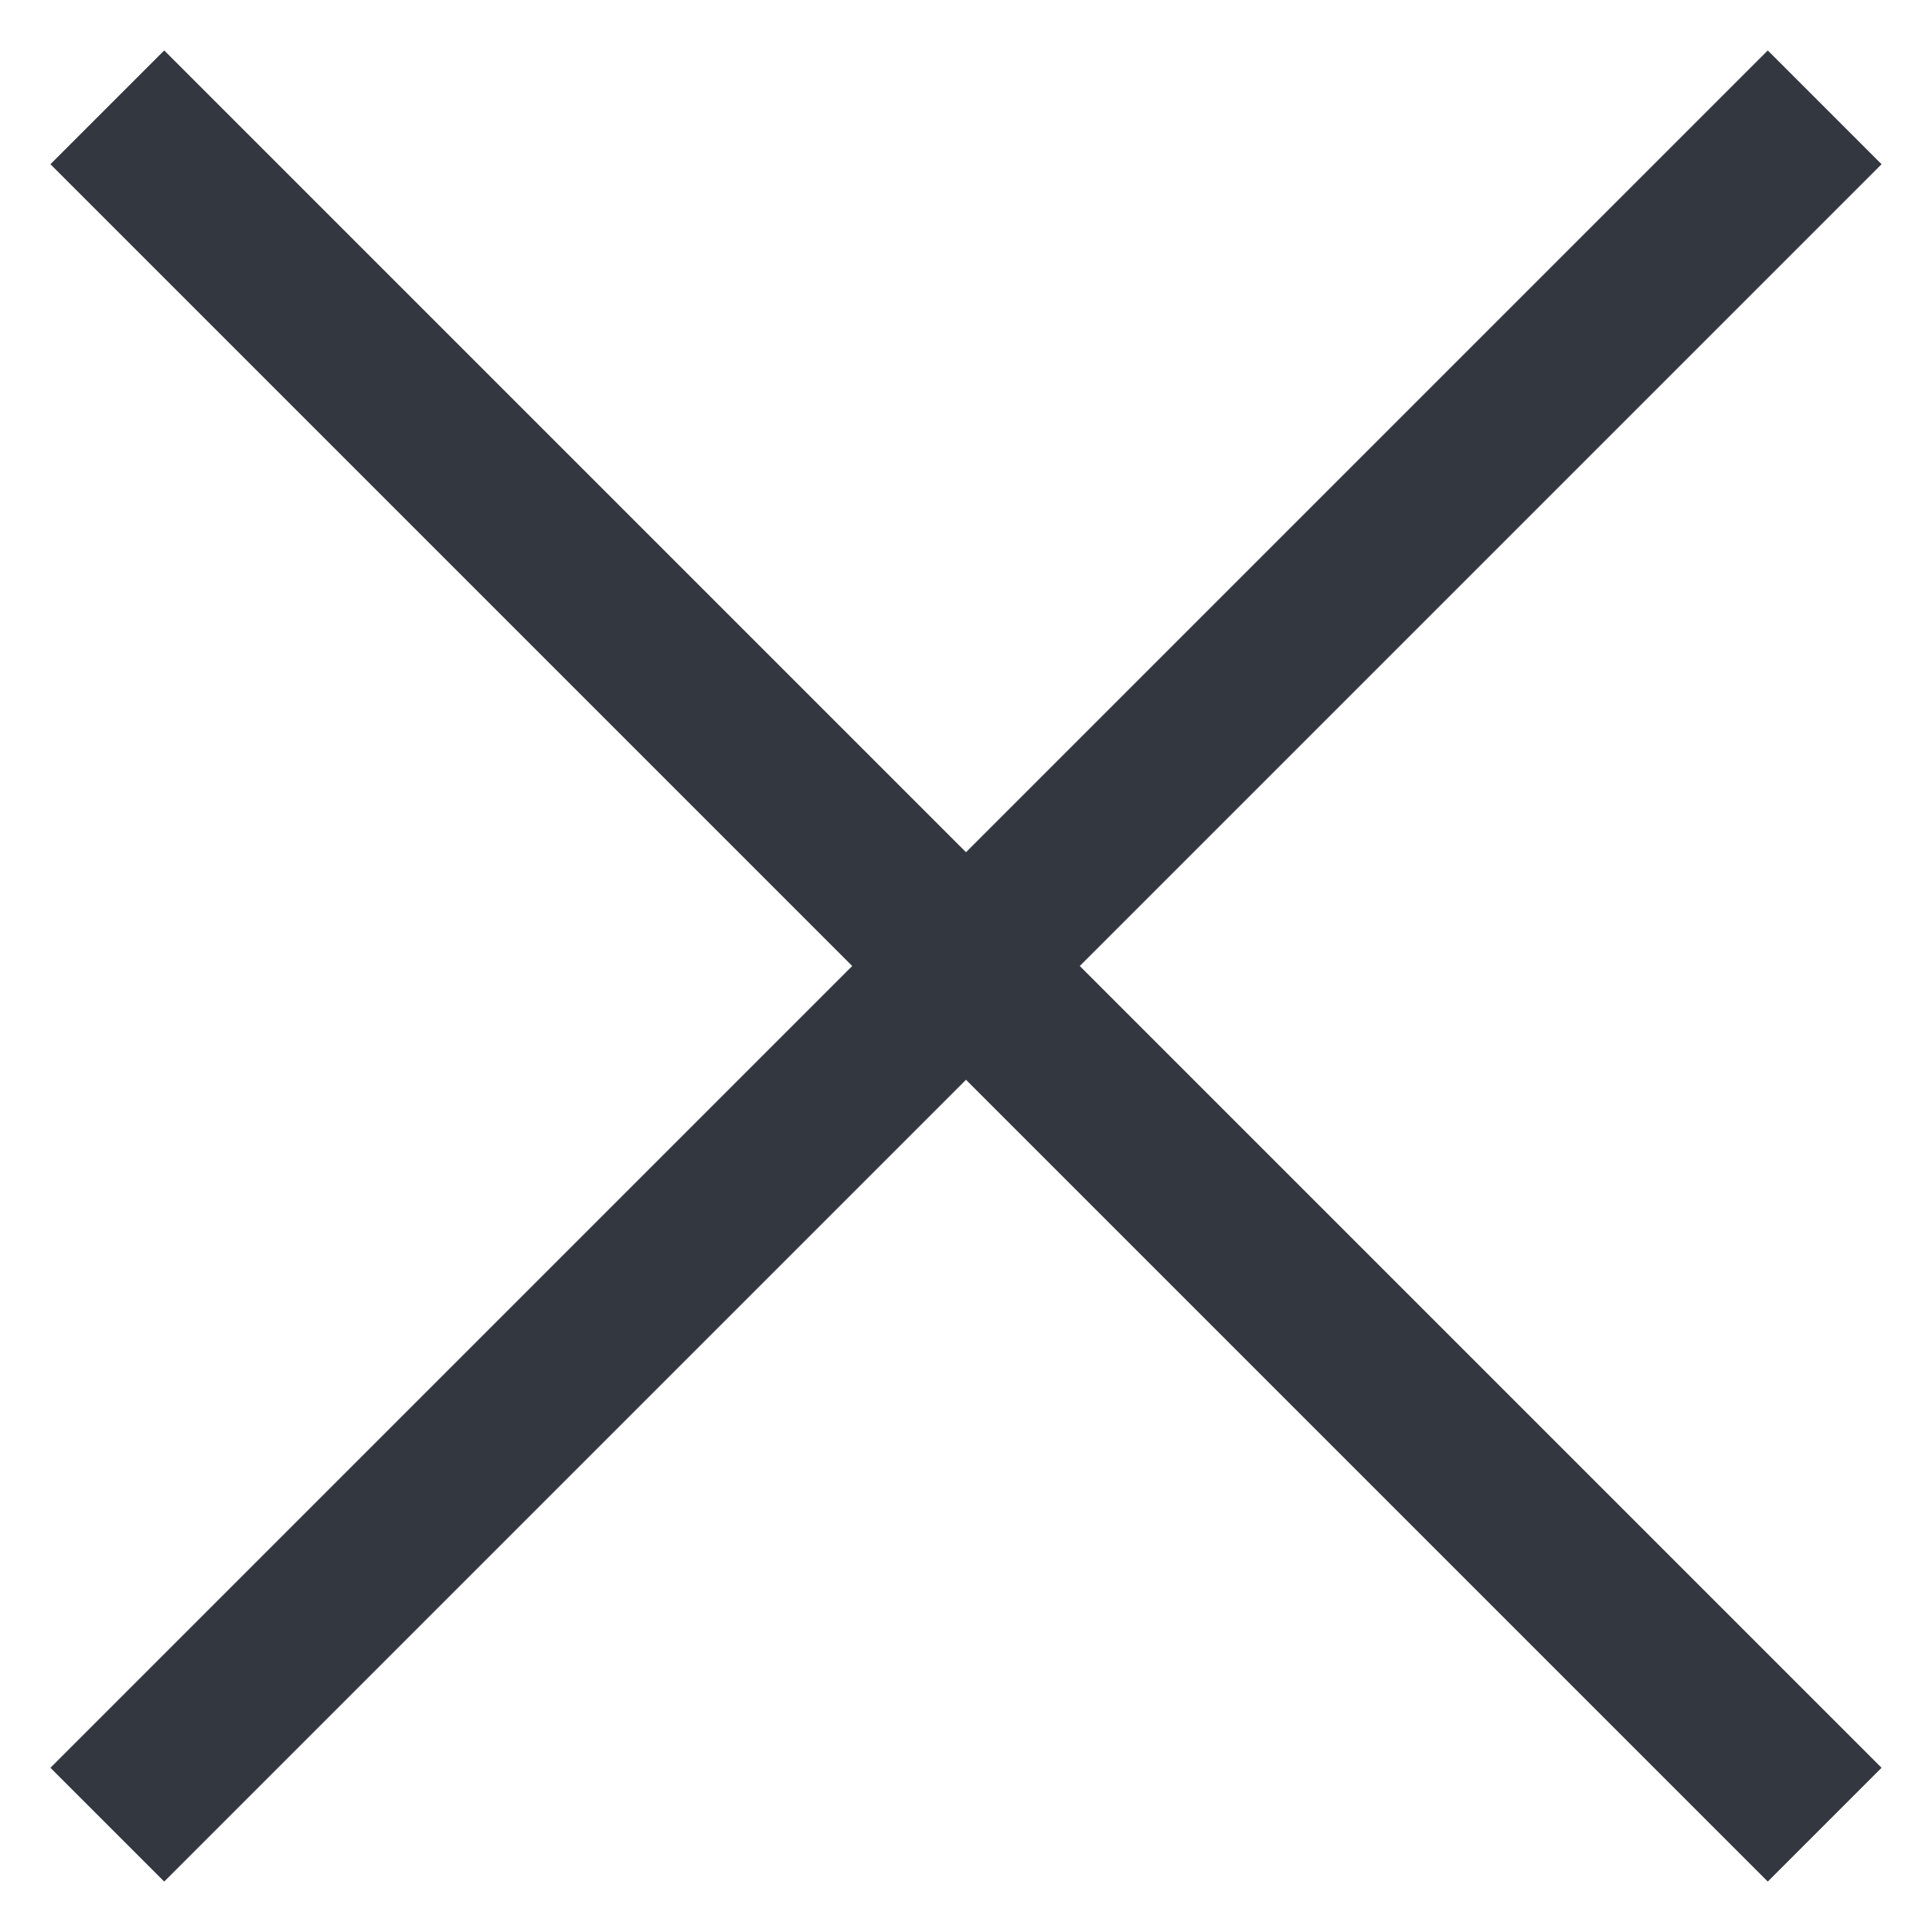
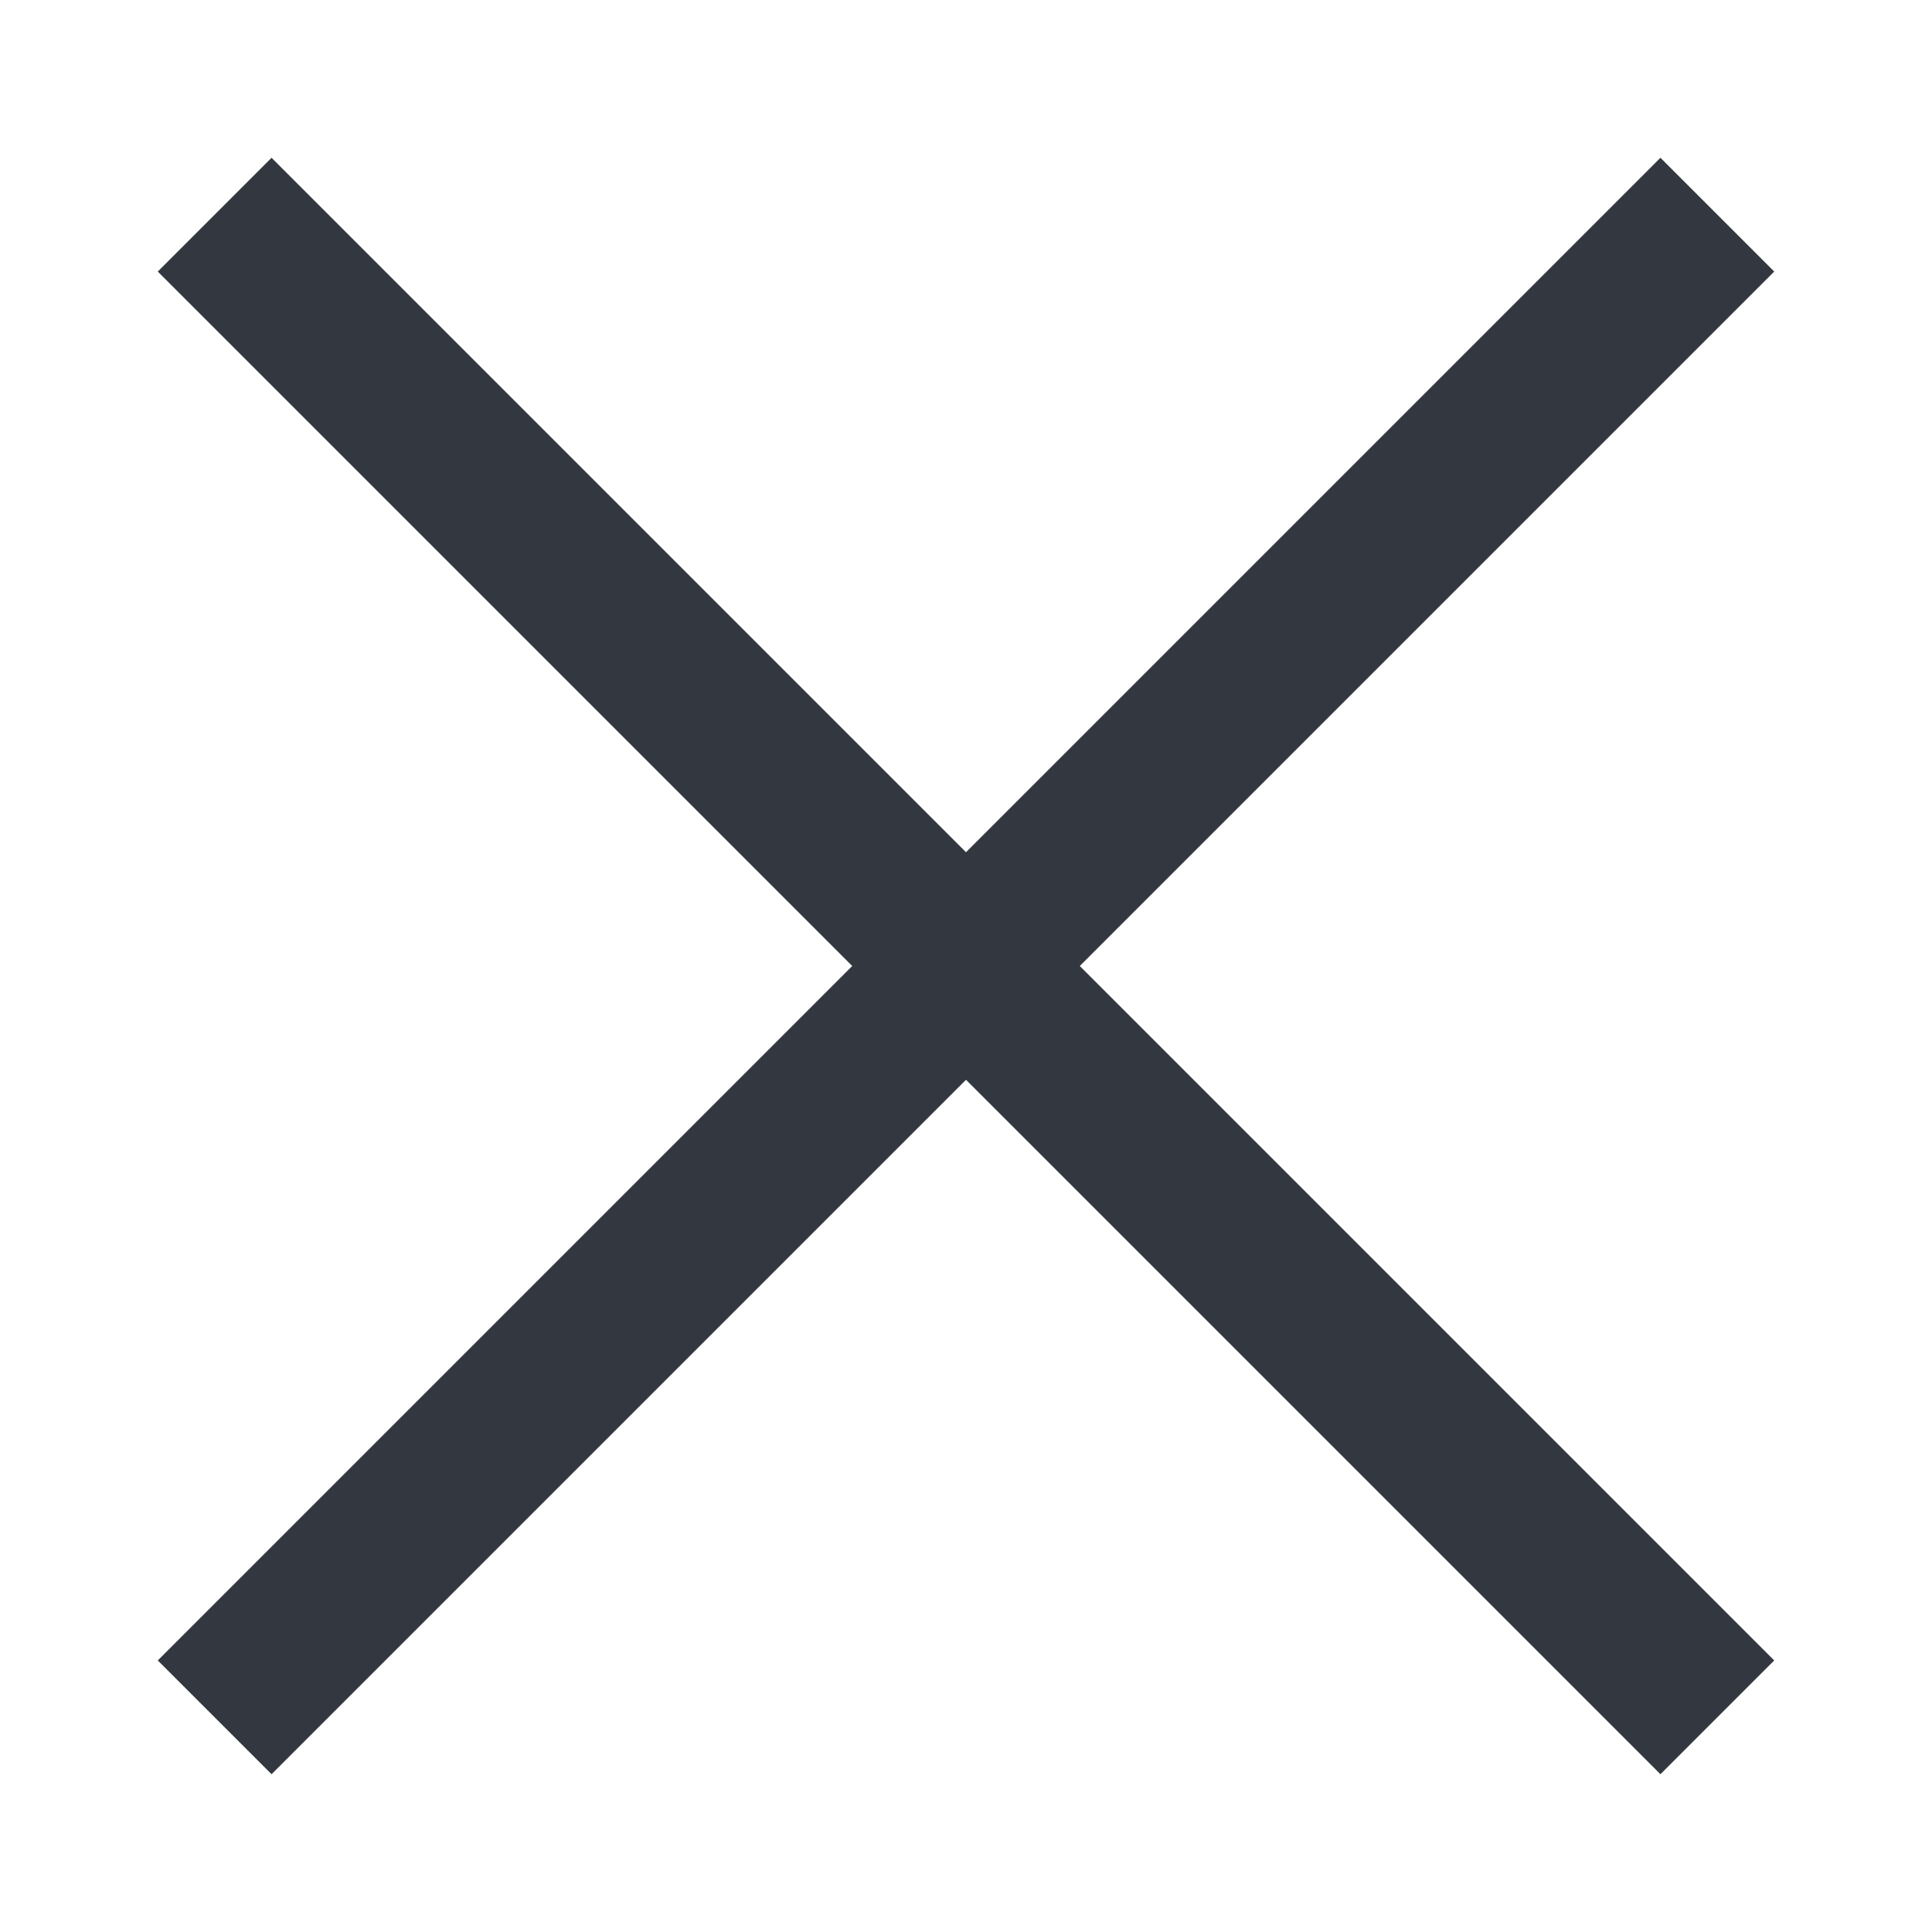
- <svg xmlns="http://www.w3.org/2000/svg" viewBox="0 0 18 18">
-   <defs>
-     <style>.a{fill:#333740;}</style>
-   </defs>
-   <polygon class="a" points="10.06 9 17.53 16.47 16.47 17.53 9 10.06 1.53 17.53 0.47 16.47 7.94 9 0.47 1.53 1.53 0.47 9 7.94 16.47 0.47 17.53 1.53 10.06 9" />
+ <svg xmlns="http://www.w3.org/2000/svg" data-name="Layer 1" viewBox="0 0 18 18">
+   <path fill="#333740" d="M10.06 9l6.47 6.47-1.06 1.06L9 10.06l-6.47 6.47-1.06-1.06L7.94 9 1.47 2.53l1.06-1.06L9 7.94l6.47-6.47 1.06 1.06L10.06 9z" />
</svg>
